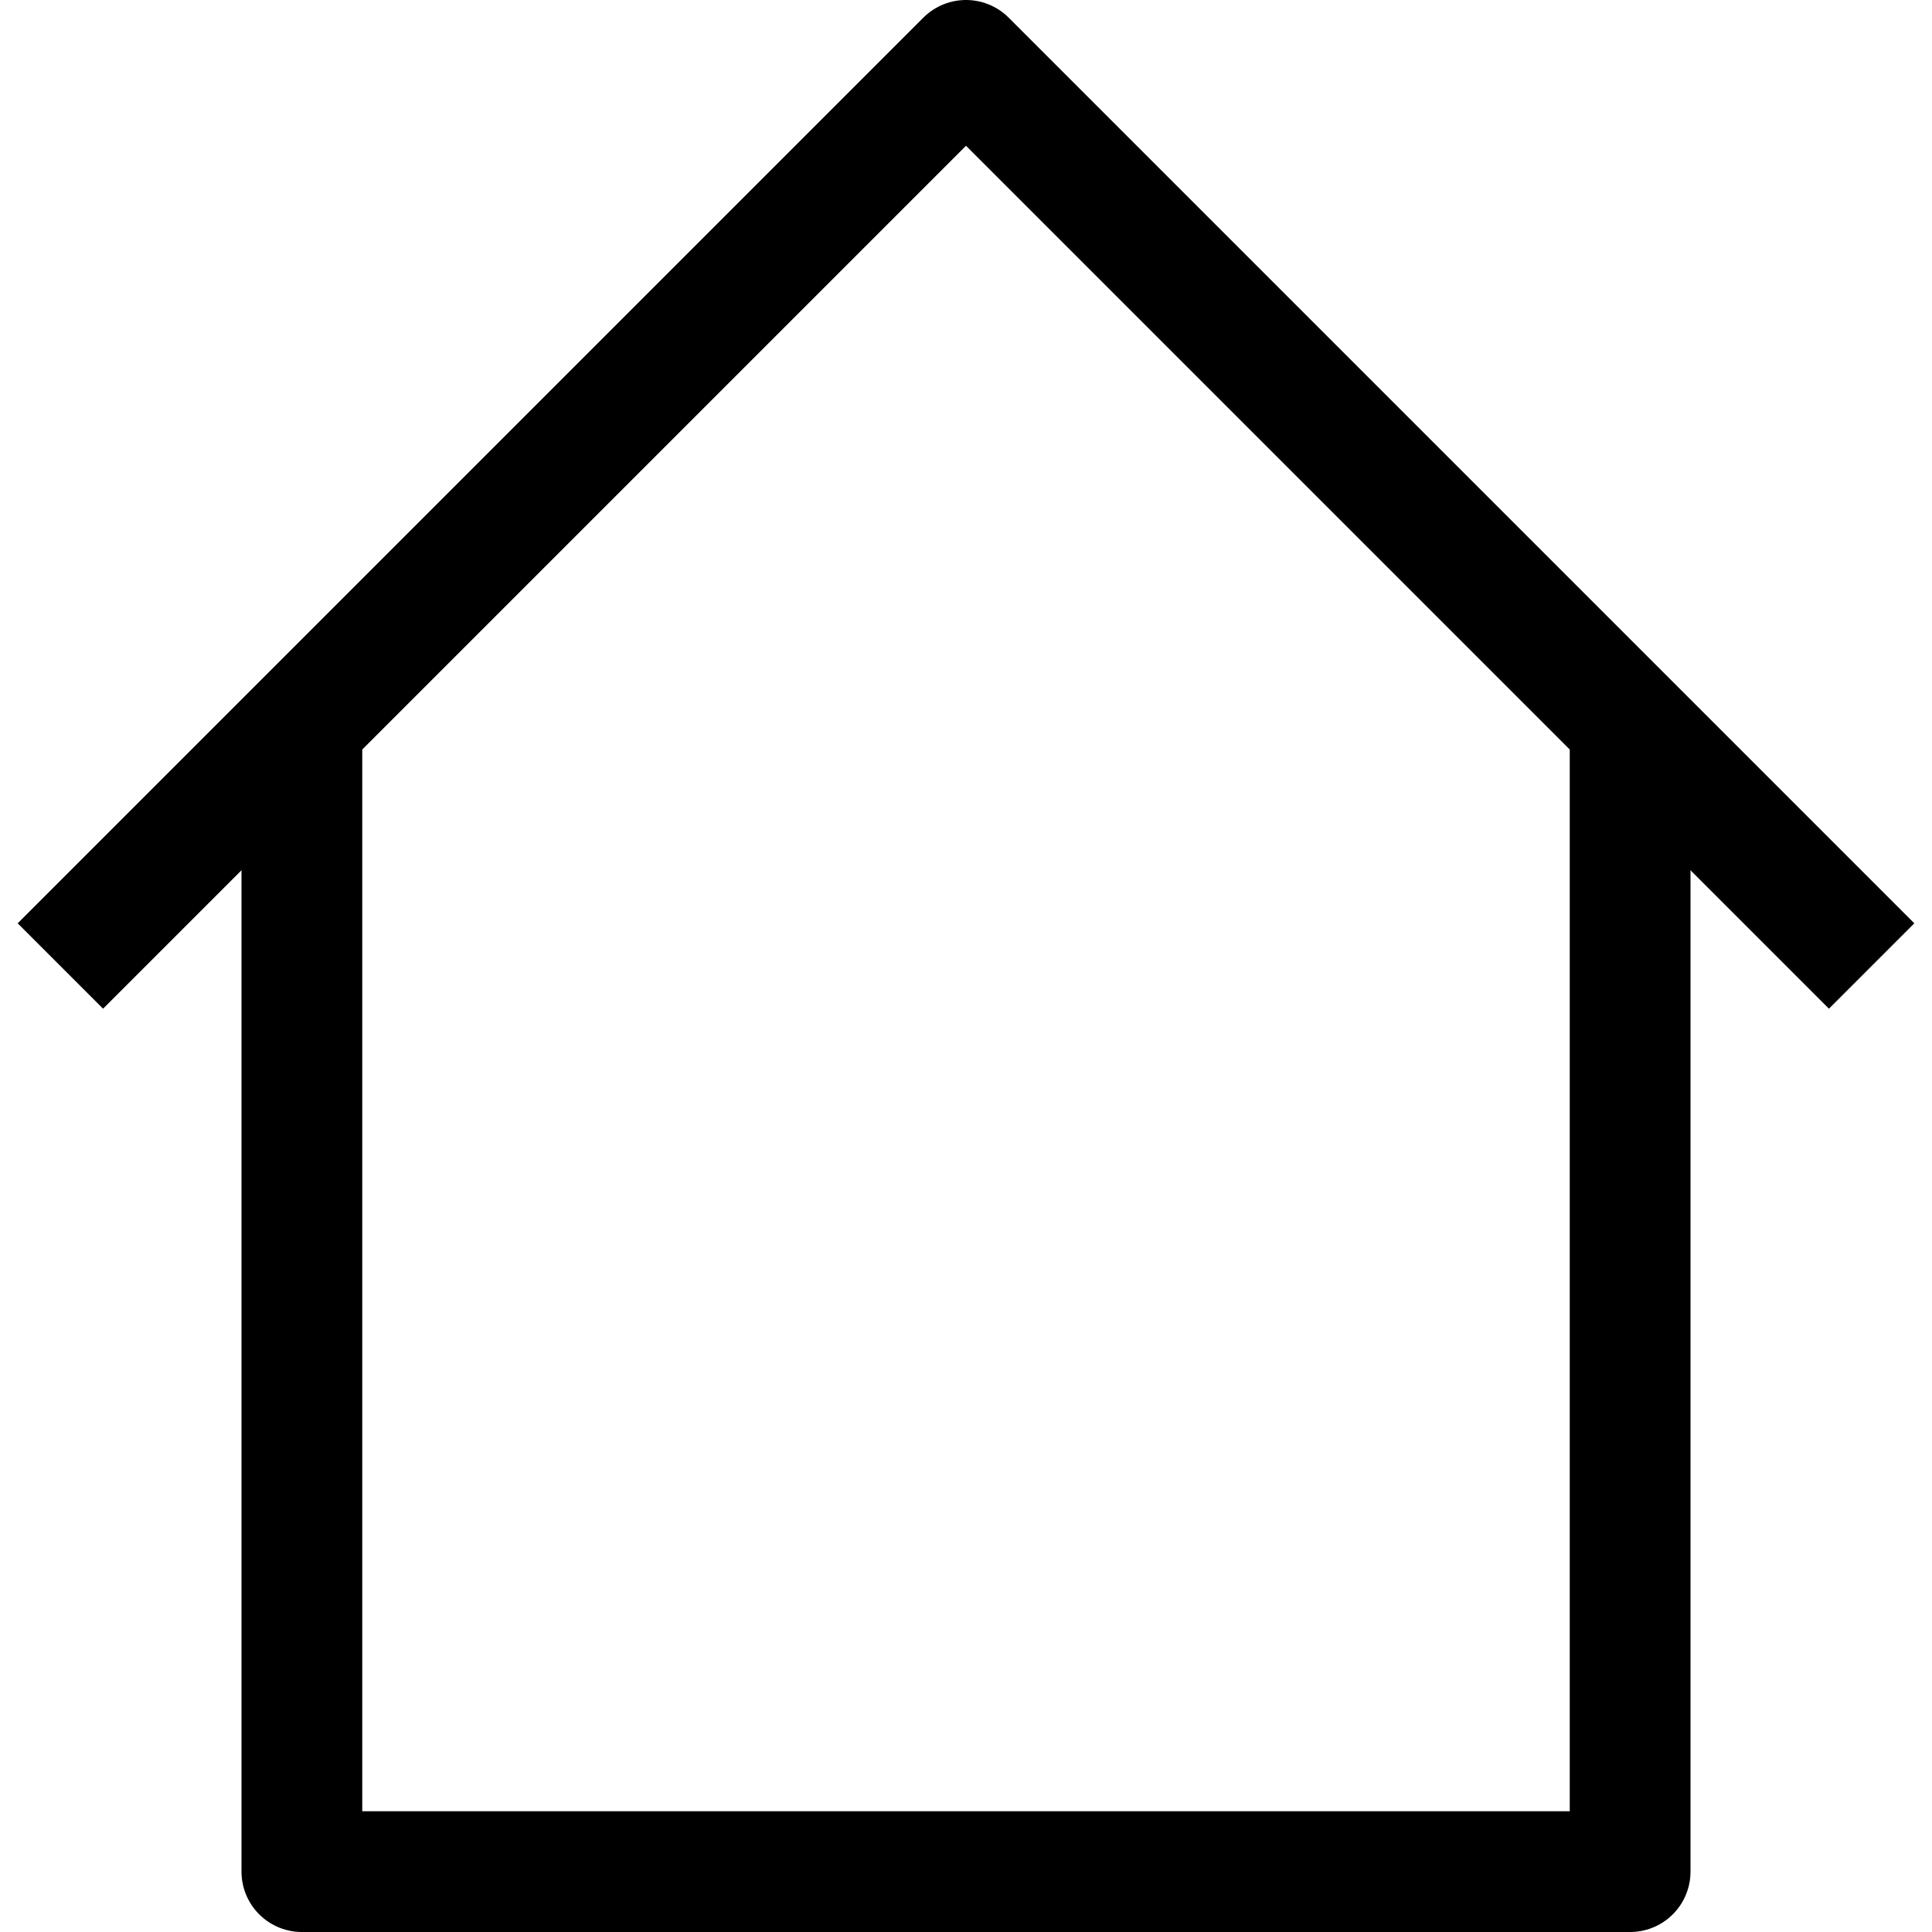
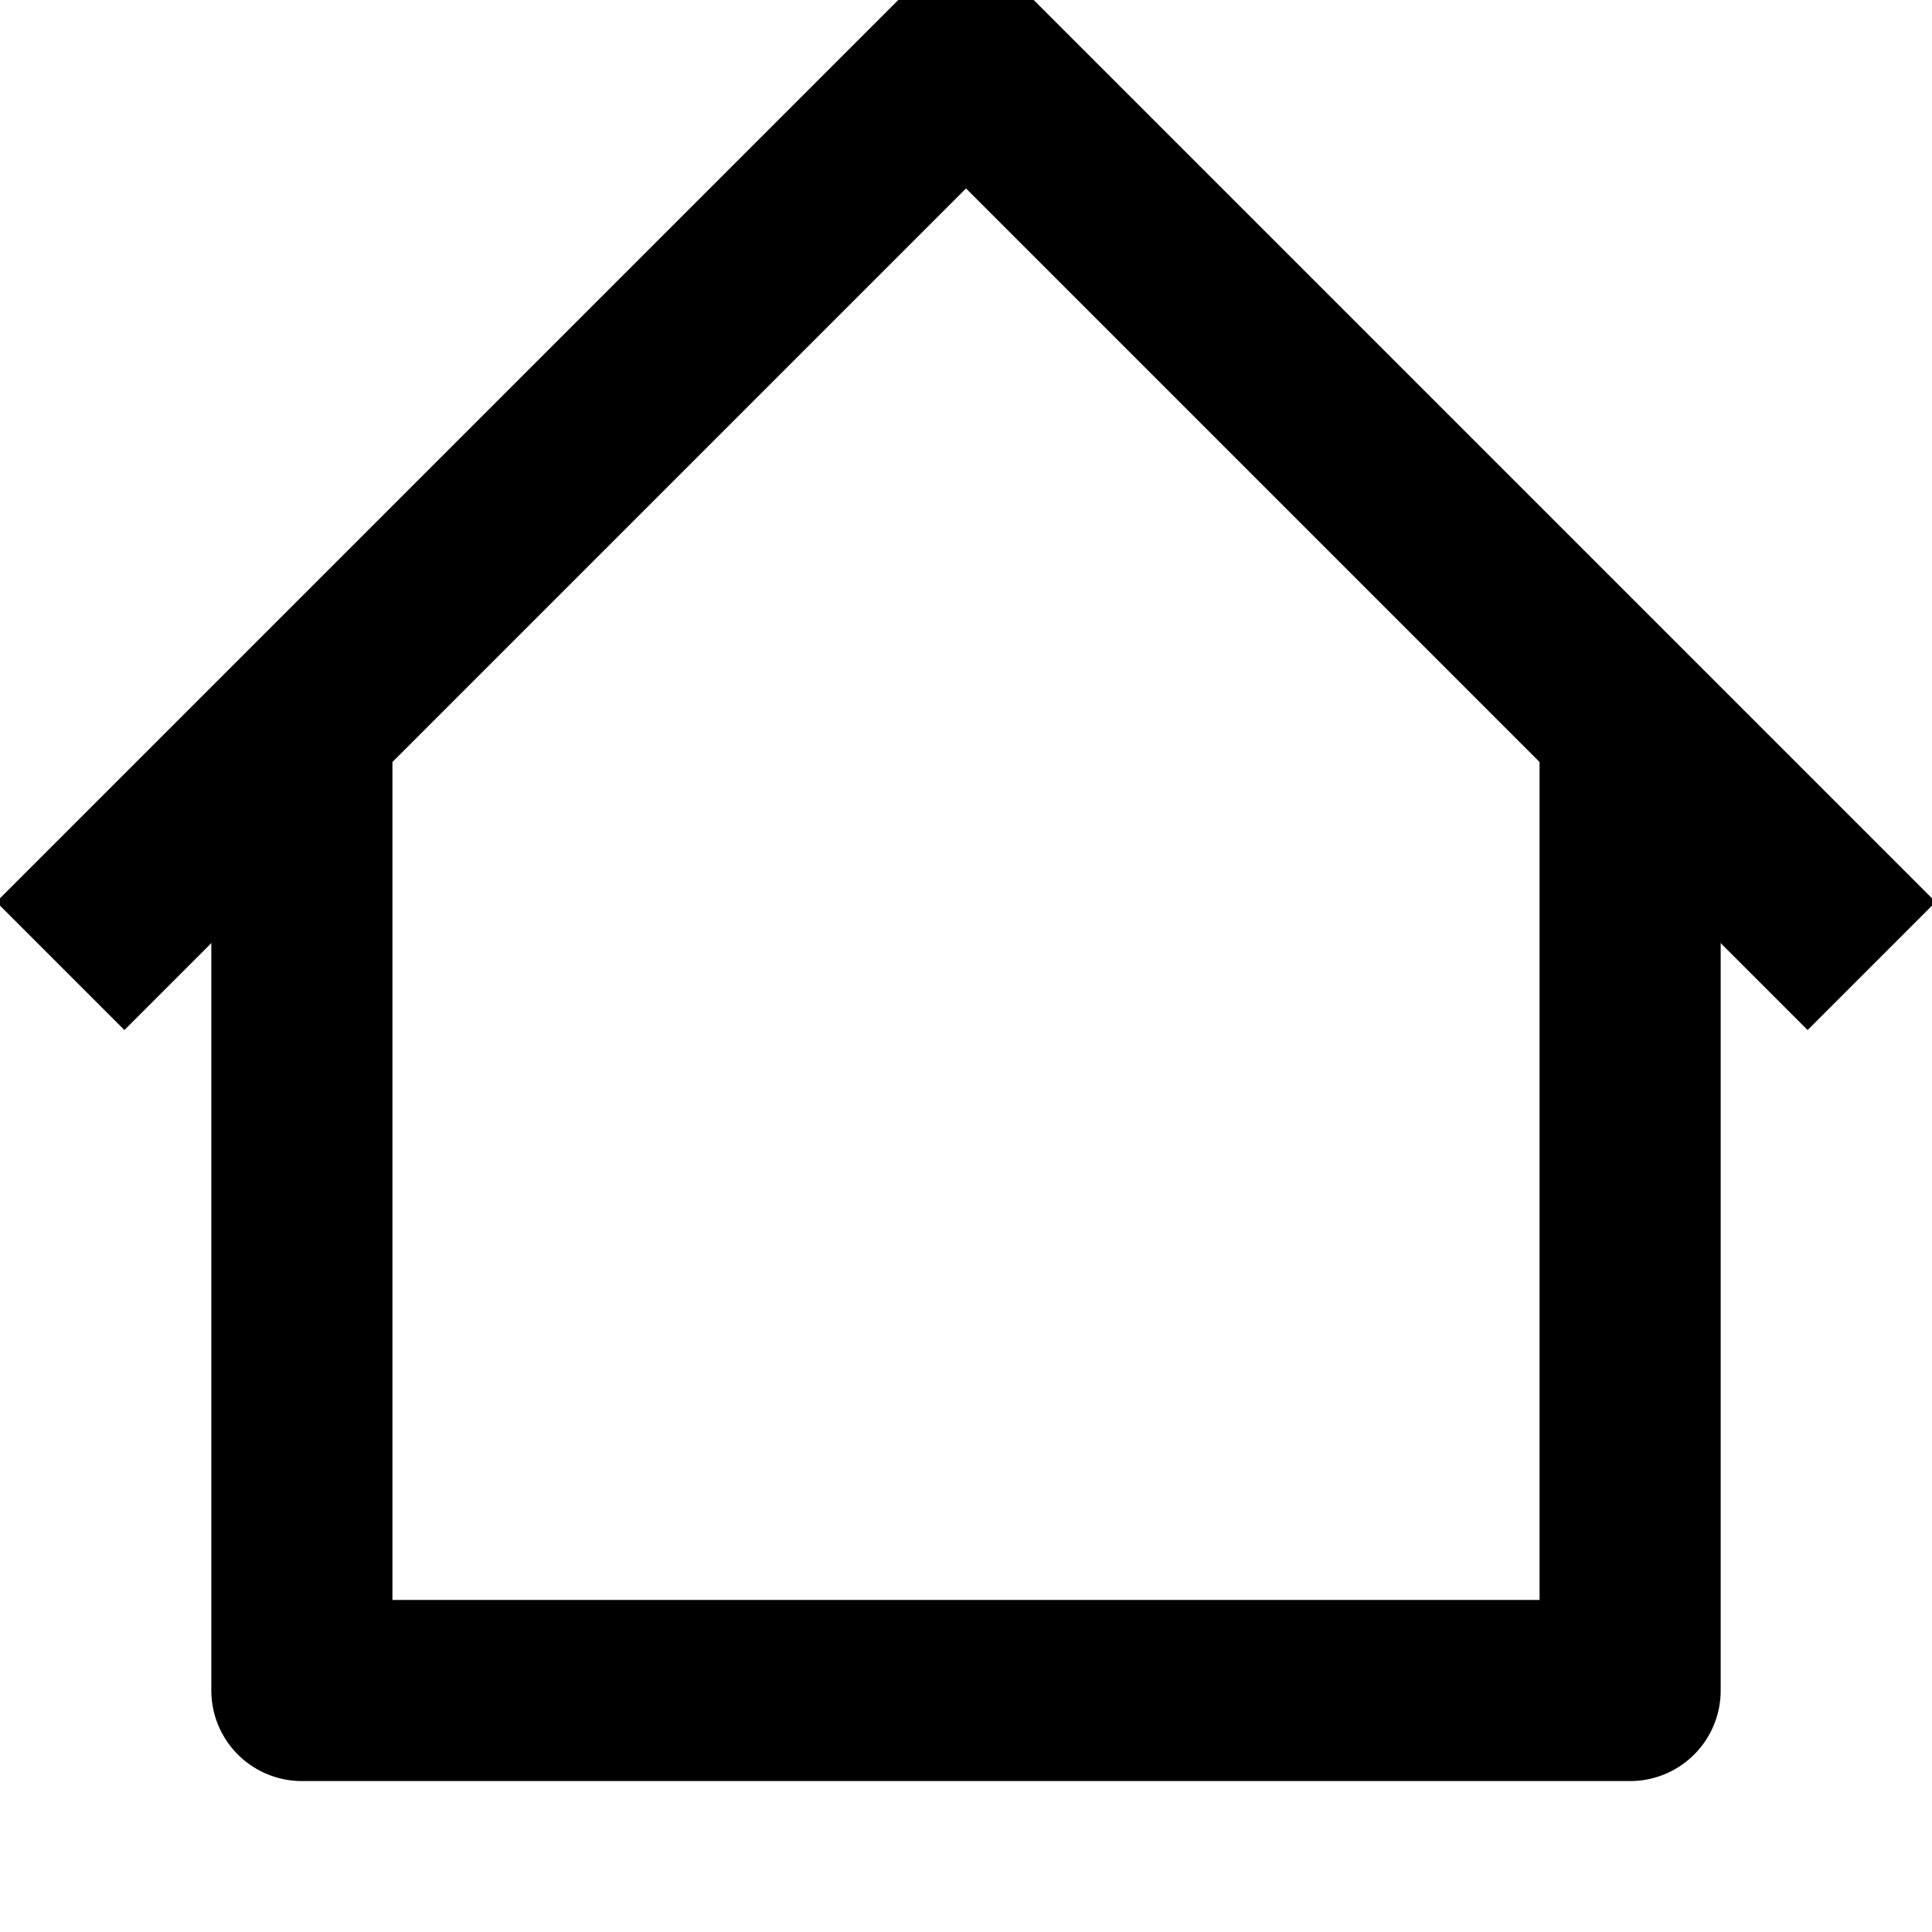
<svg xmlns="http://www.w3.org/2000/svg" viewBox="0 0 32 32">
  <defs>
-     <style>.cls-1{fill:none;stroke:#000;stroke-linejoin:round;stroke-width:2px;}</style>
+     <style>  .cls-1{fill:none;stroke:#000;stroke-linejoin:round;stroke-width:3px;}</style>
  </defs>
-   <g data-name="372-Home" id="_372-Home">
-     <polyline class="cls-1" points="1 16 16 1 31 16" />
-     <polyline class="cls-1" points="27 12 27 31 5 31 5 12" />
+   <g data-name="372-Home">
+     <path class="cls-1" d="M1 16L16 1l15 15" />
+     <path class="cls-1" d="M27 12v16H5V12" />
  </g>
</svg>
